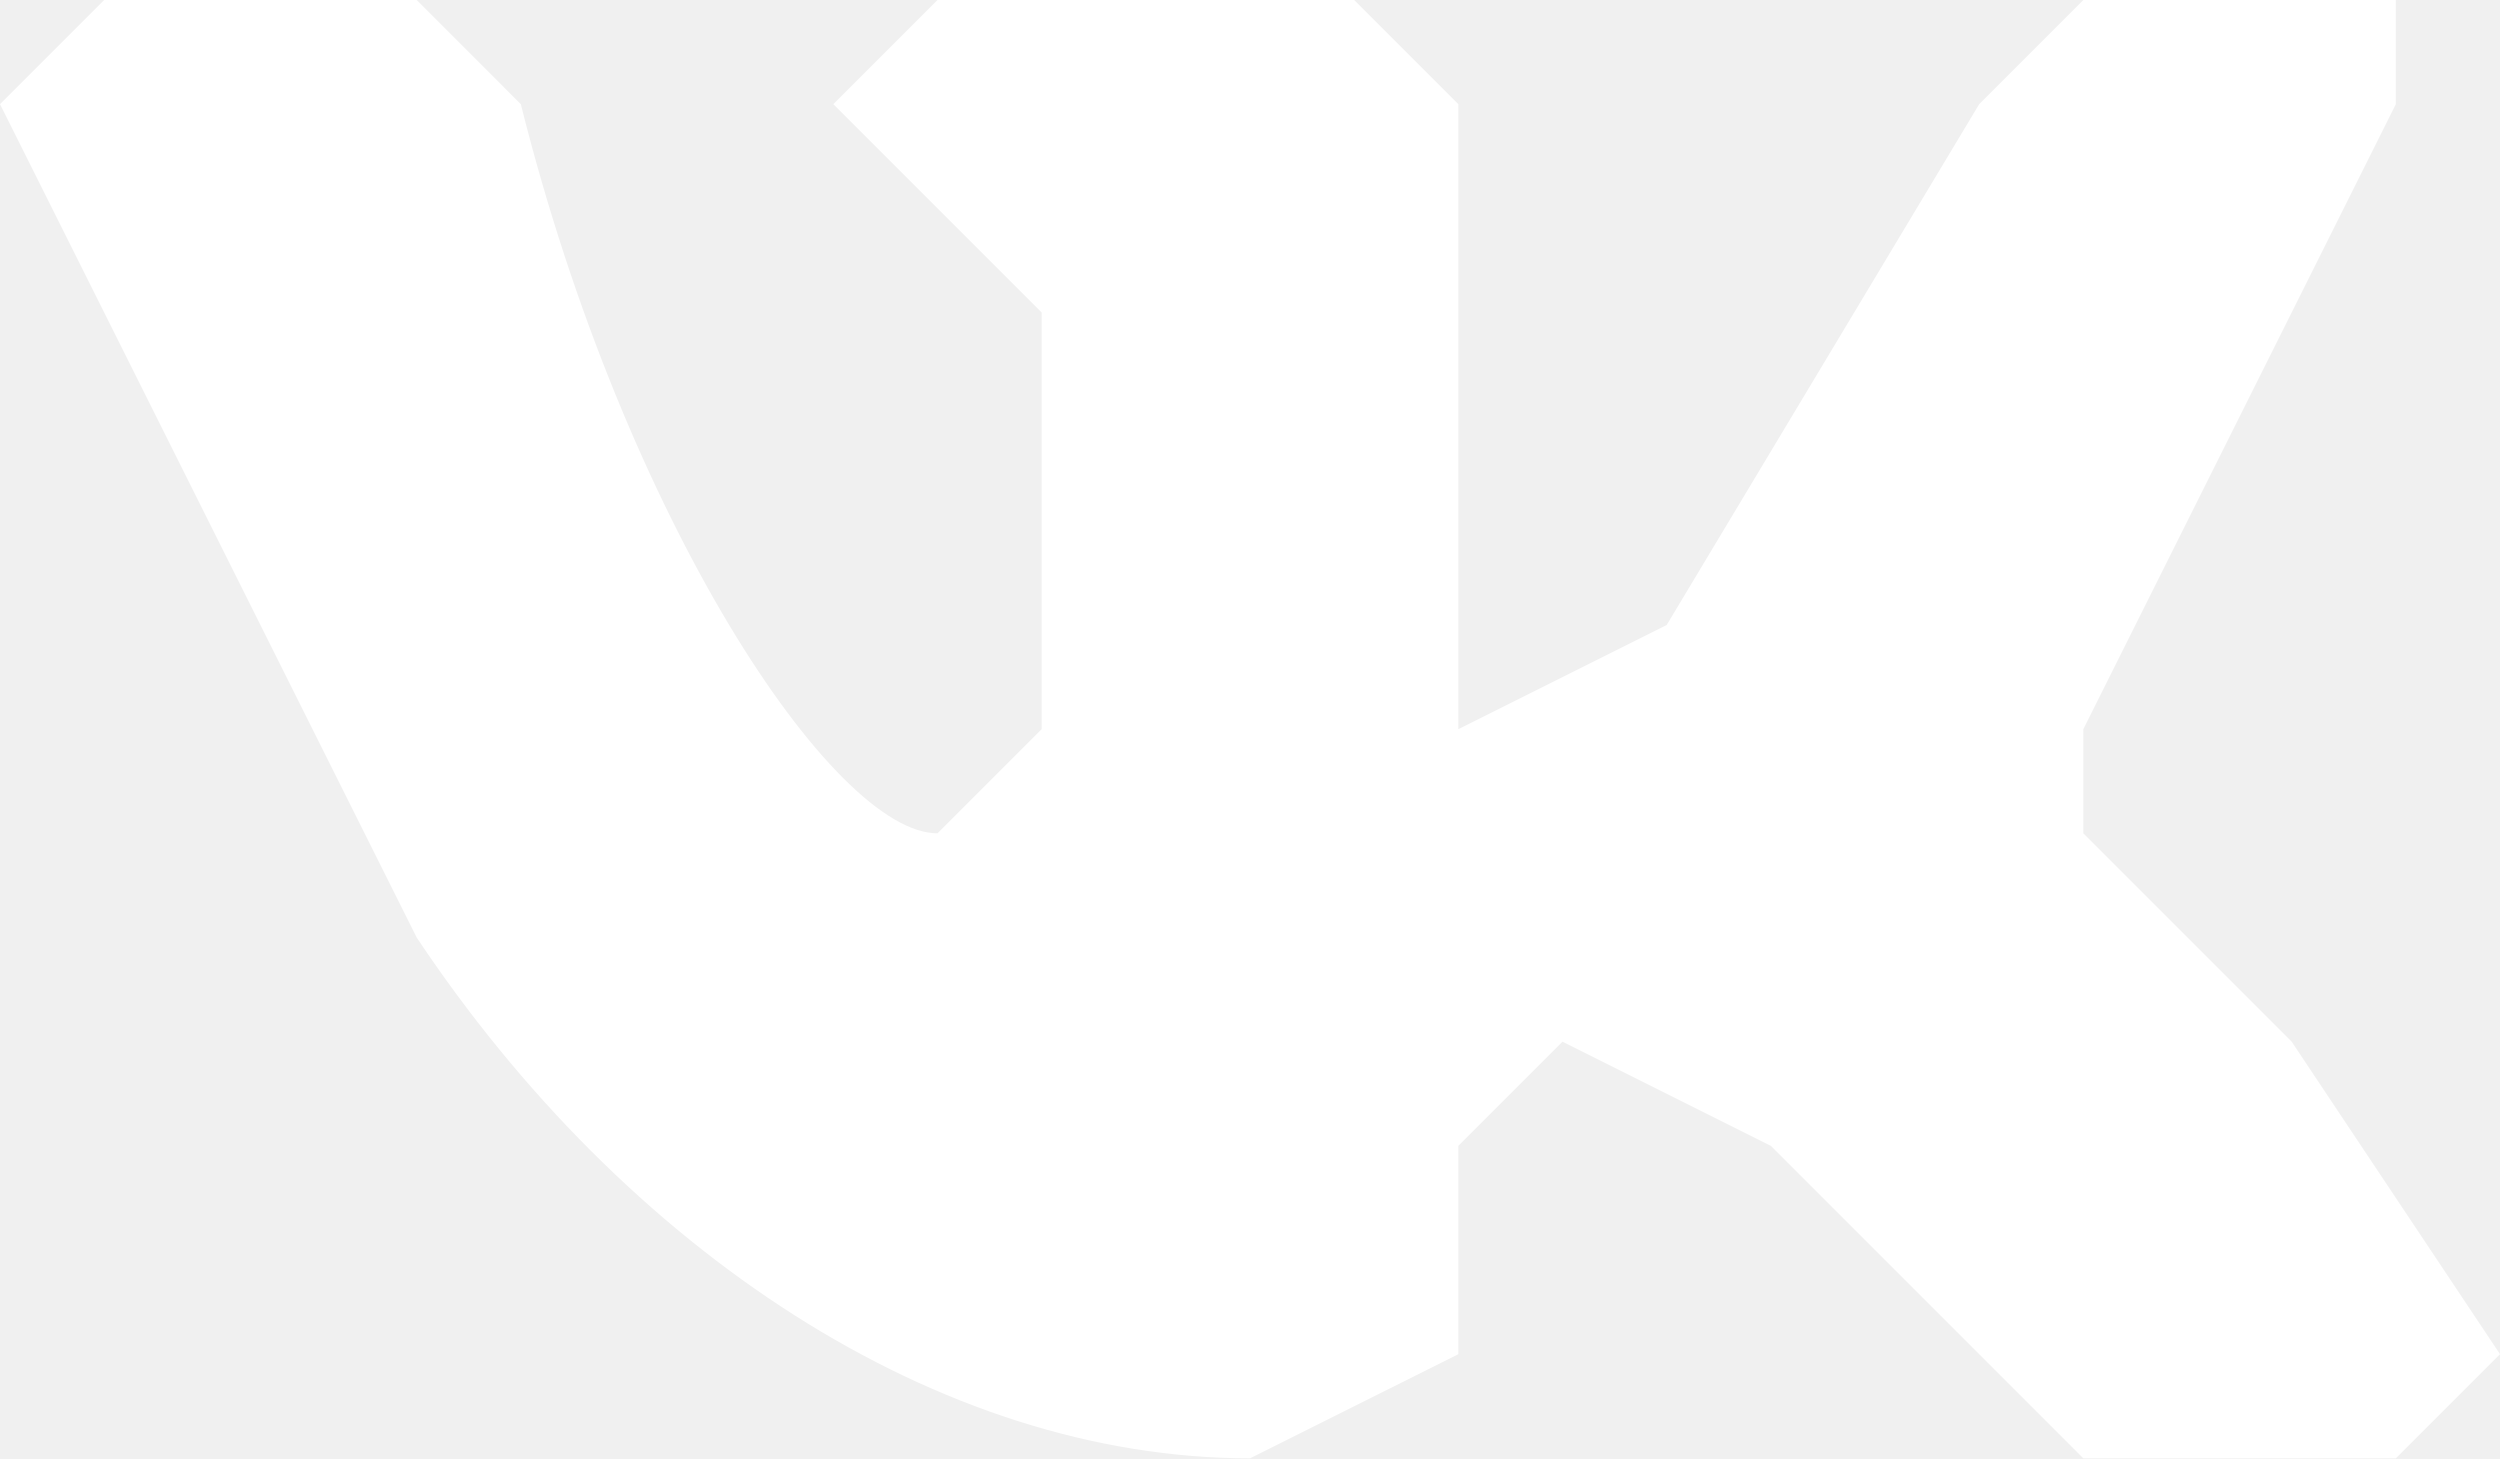
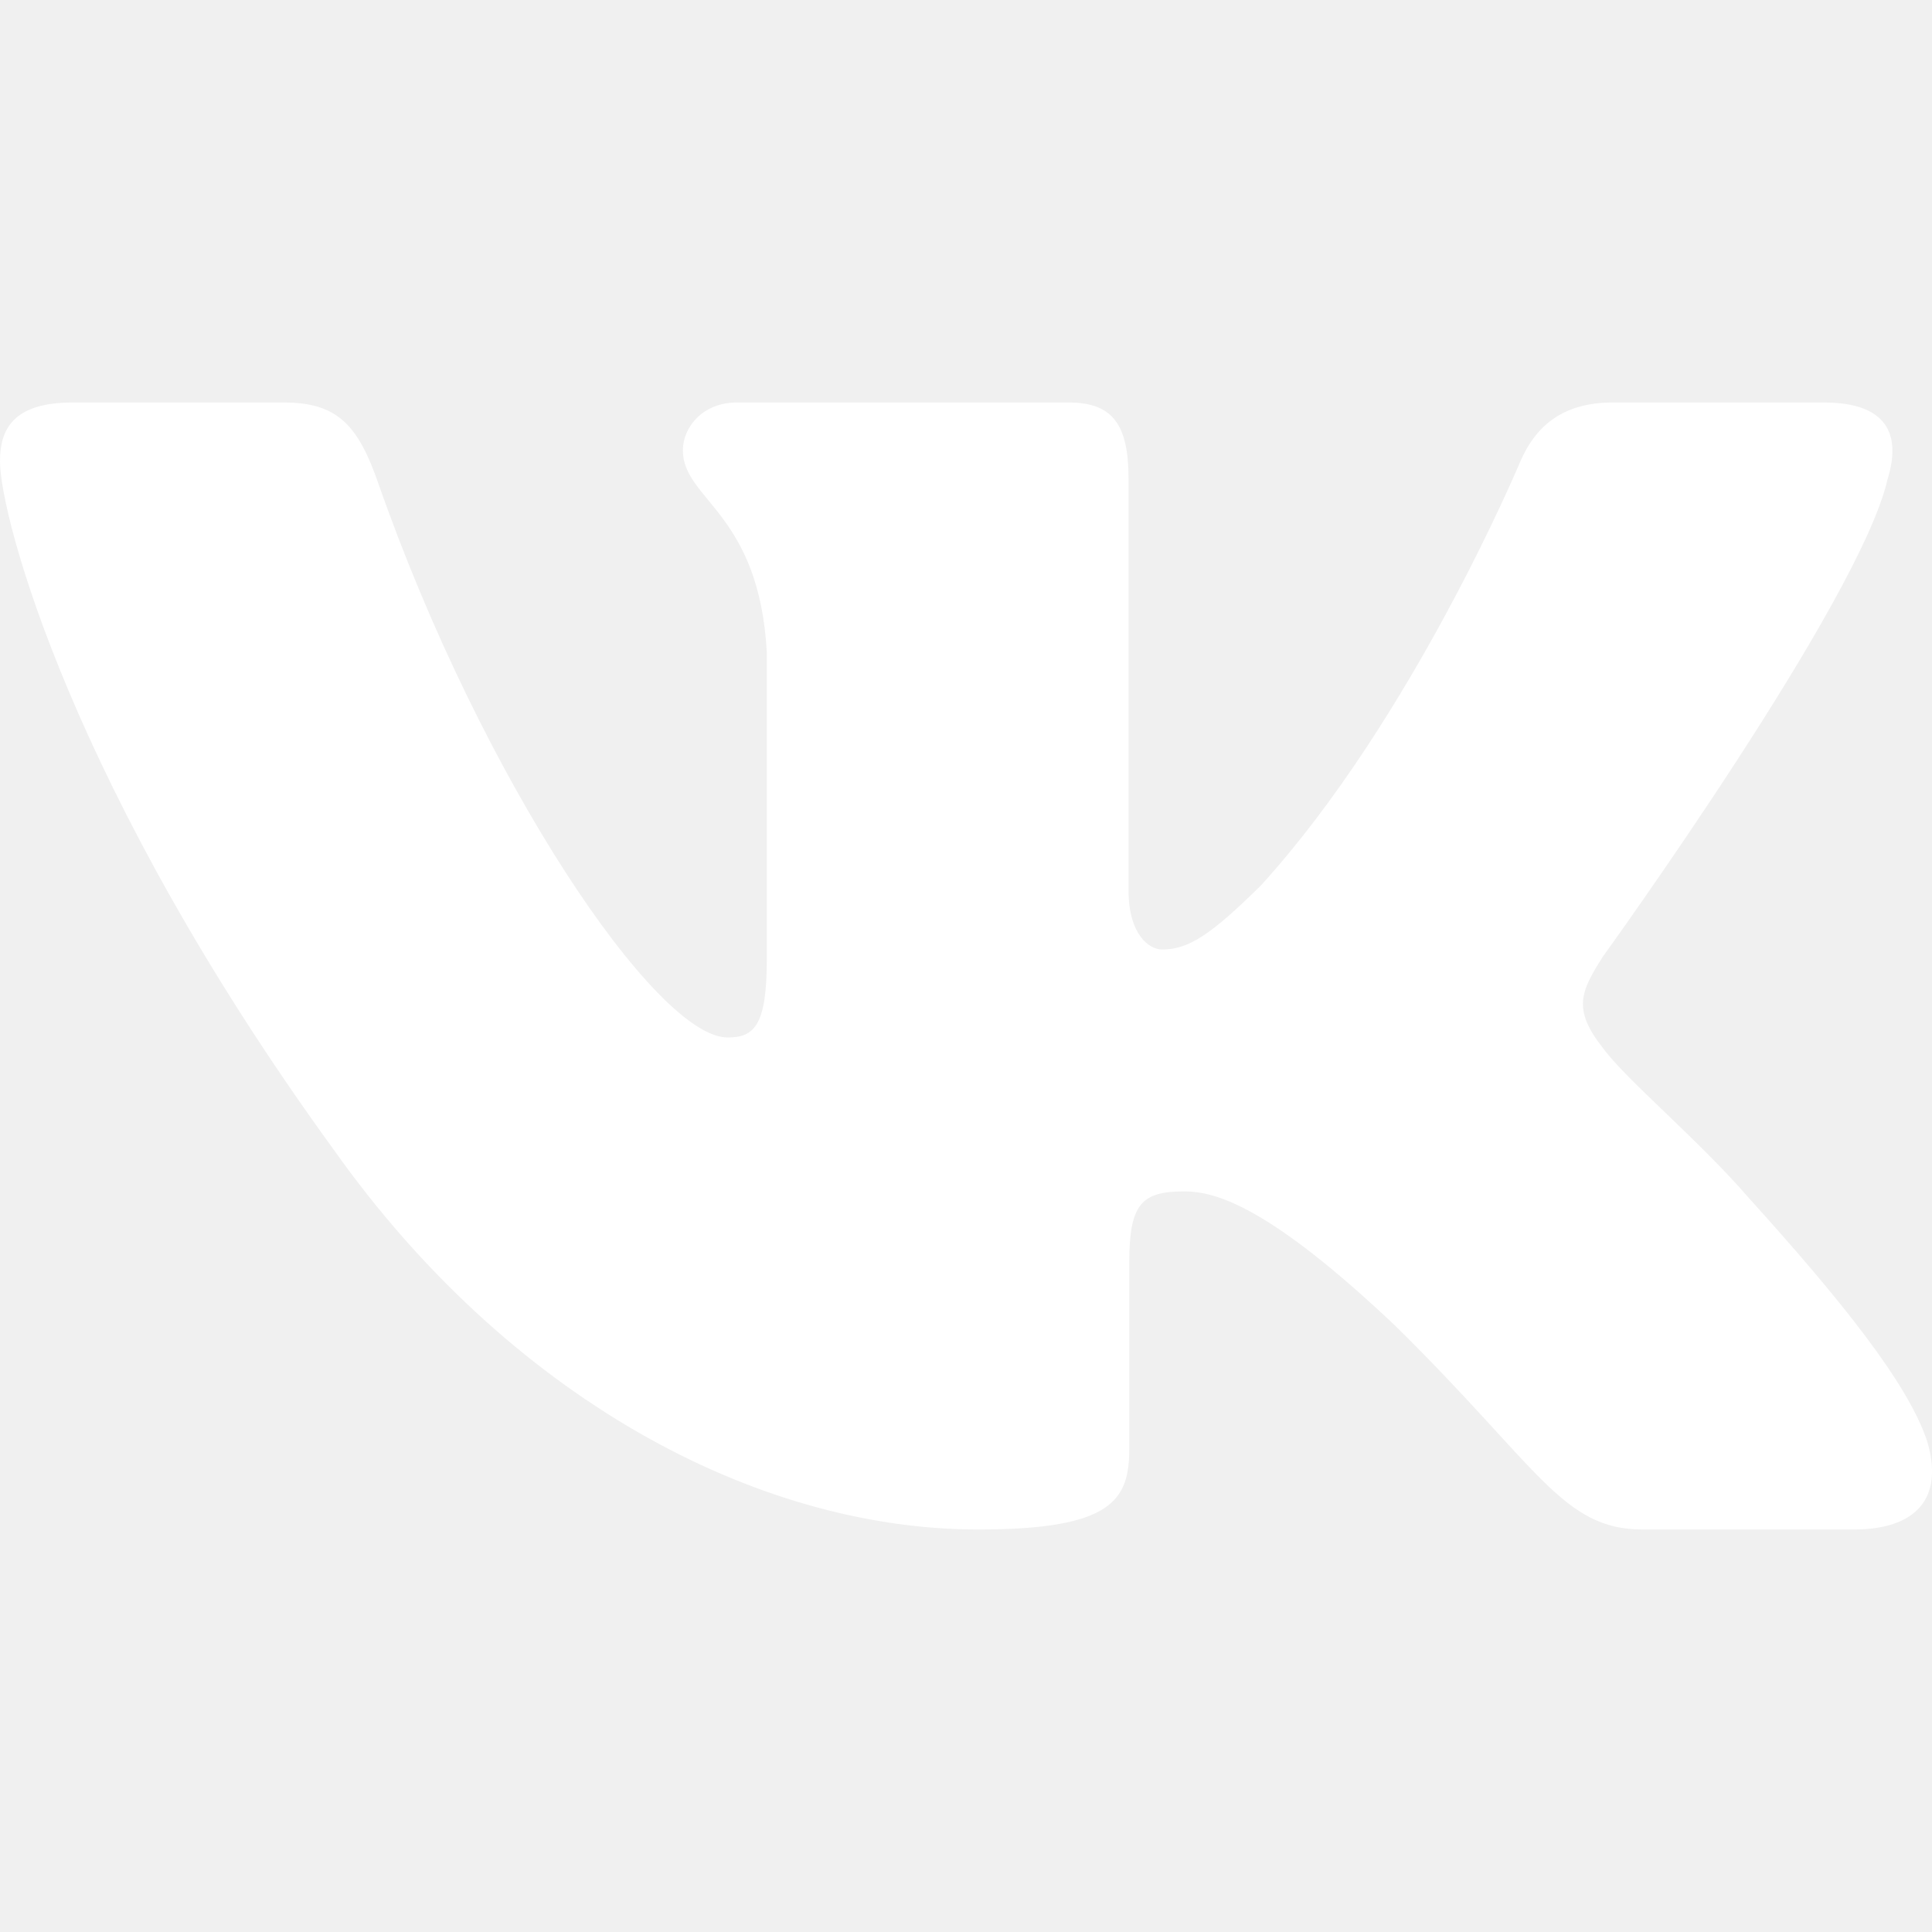
- <svg xmlns="http://www.w3.org/2000/svg" width="24" height="14" viewBox="0 0 24 14" fill="none">
-   <path fill-rule="evenodd" clip-rule="evenodd" d="M23 1V0h-3l-1 1-3 5-2 1V1l-1-1H9L8 1l2 2v4L9 8C8 8 6 5 5 1L4 0H1L0 1l4 8c2 3 5 5 8 5l2-1v-2l1-1 2 1 3 3h3l1-1-2-3-2-2V7l3-6Z" fill="#fff" />
+ <svg xmlns="http://www.w3.org/2000/svg" width="24" height="24" viewBox="0 0 24 24" fill="none">
+   <g clip-path="url(#a)">
+     <path fill-rule="evenodd" clip-rule="evenodd" d="M23.45 5.948c.166-.546 0-.948-.795-.948H20.03c-.668 0-.976.347-1.143.73 0 0-1.335 3.196-3.226 5.272-.612.602-.89.793-1.224.793-.167 0-.418-.191-.418-.738V5.948c0-.656-.184-.948-.74-.948H9.151c-.417 0-.668.304-.668.593 0 .621.946.765 1.043 2.513v3.798c0 .833-.153.984-.487.984-.89 0-3.055-3.211-4.34-6.885C4.45 5.288 4.198 5 3.527 5H.9c-.75 0-.9.347-.9.73 0 .682.89 4.07 4.145 8.551C6.315 17.341 9.37 19 12.153 19c1.669 0 1.875-.368 1.875-1.003v-2.313c0-.737.158-.884.687-.884.39 0 1.057.192 2.615 1.667C19.11 18.216 19.403 19 20.405 19h2.625c.75 0 1.126-.368.91-1.096-.238-.724-1.088-1.775-2.215-3.022-.612-.71-1.53-1.475-1.809-1.858-.389-.491-.278-.71 0-1.147 0 0 3.2-4.426 3.533-5.929h.001Z" fill="#fff" />
+   </g>
+   <defs>
+     <clipPath id="a">
+       <path fill="#fff" d="M0 0h24v24H0z" />
+     </clipPath>
+   </defs>
</svg>
